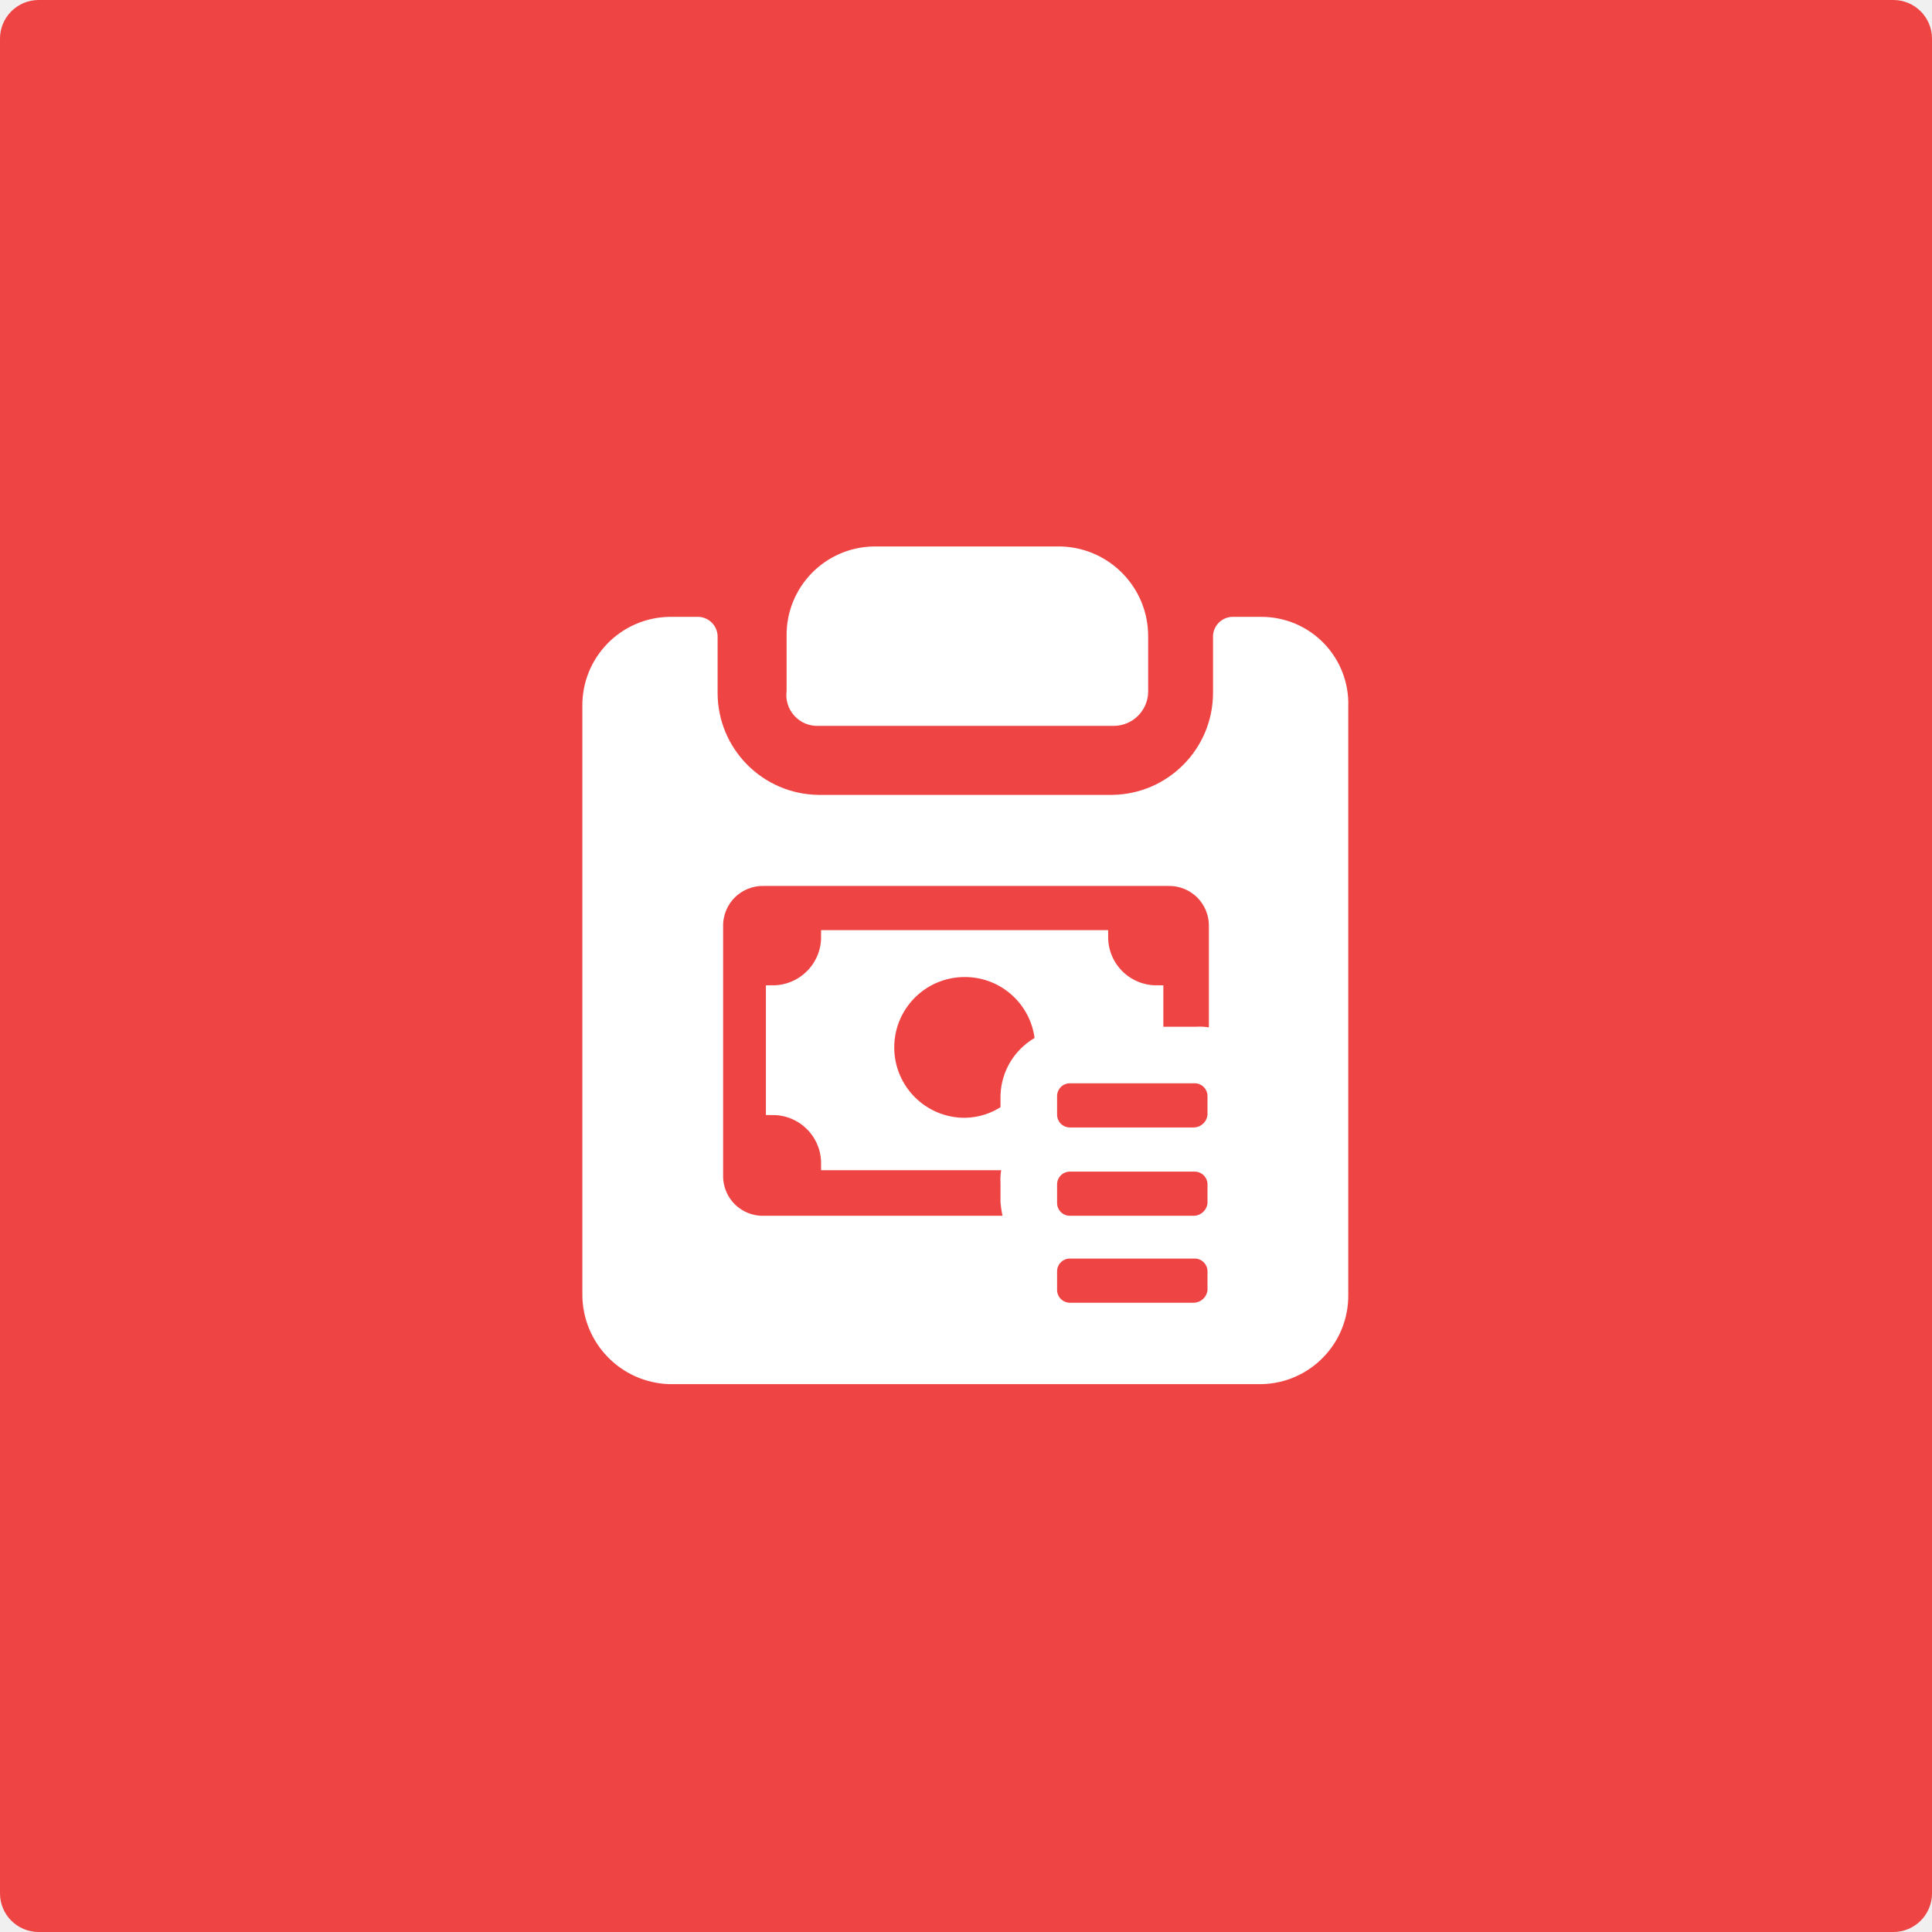
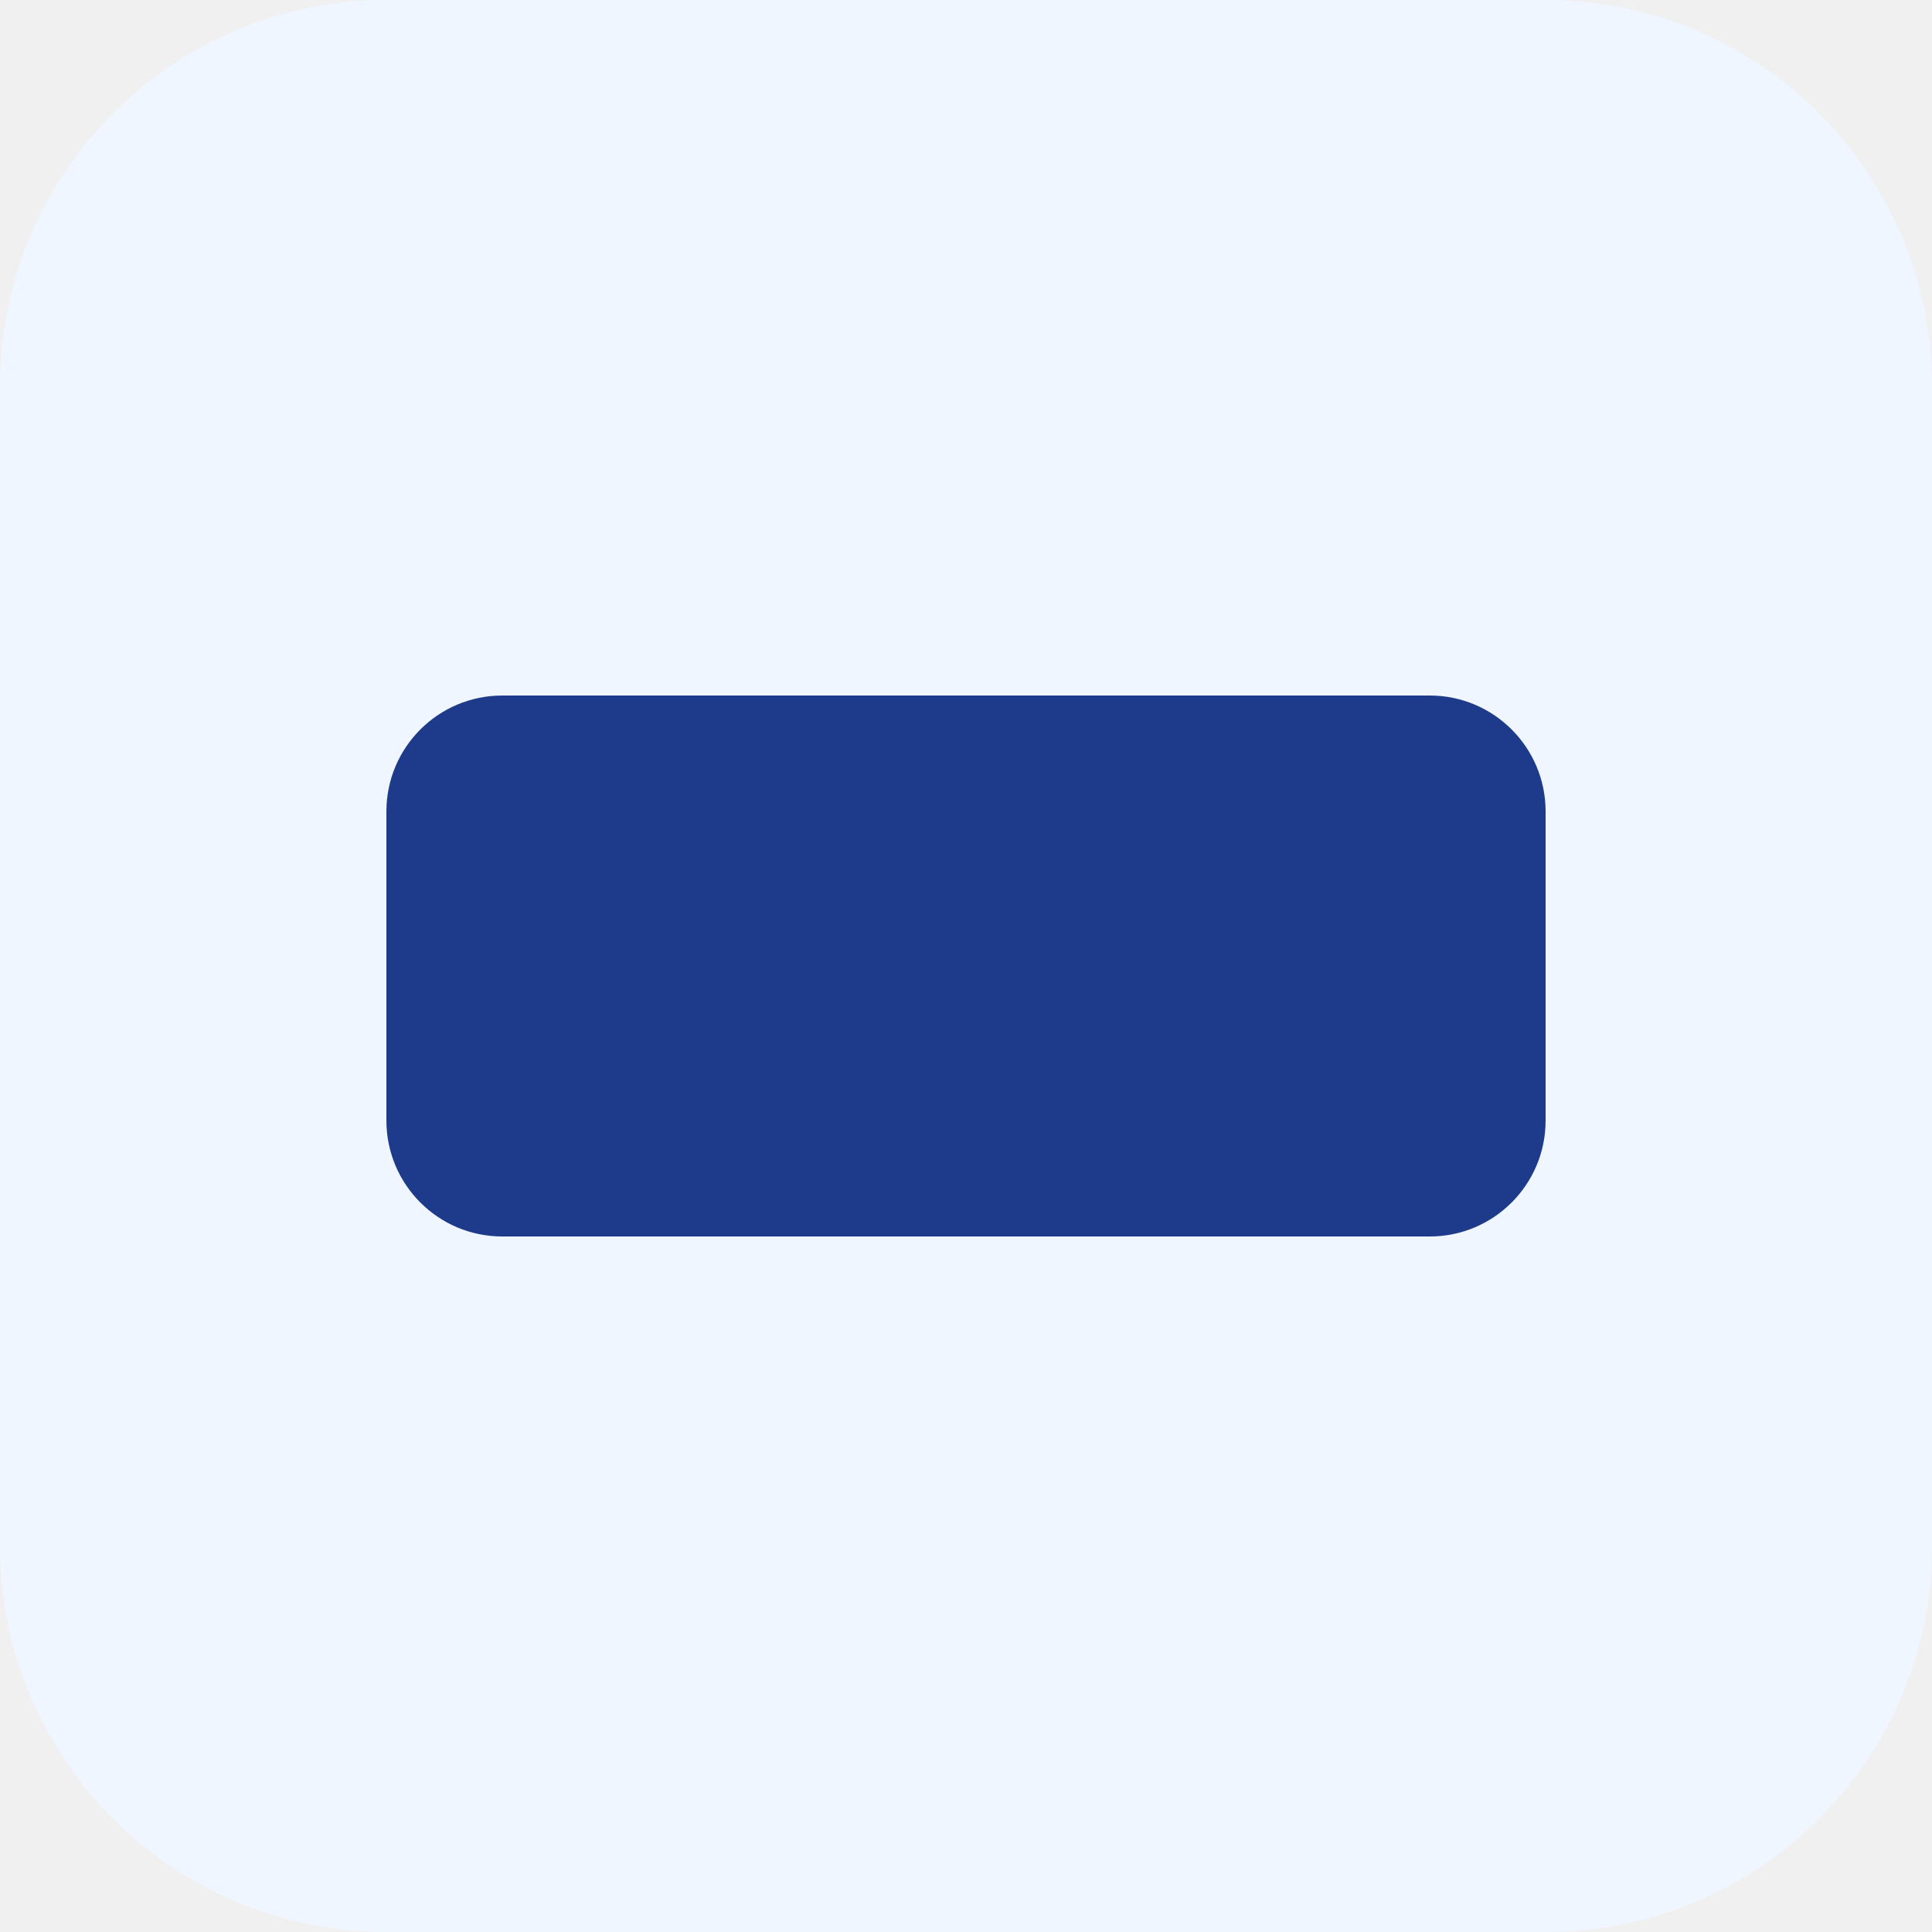
- <svg xmlns="http://www.w3.org/2000/svg" fill="#ffffff" viewBox="-20 -20 140.00 140.00" stroke="#ffffff">
-   <g id="SVGRepo_bgCarrier" stroke-width="0">
-     <rect x="-20" y="-20" width="140.00" height="140.00" rx="2.8" fill="#EF4444" strokewidth="0" />
-   </g>
-   <g id="SVGRepo_tracerCarrier" stroke-linecap="round" stroke-linejoin="round" />
-   <g id="SVGRepo_iconCarrier">
-     <path d="M39.3,32.1H60.7a2,2,0,0,0,2-2v-4a6,6,0,0,0-5.8-6H43.3a5.91,5.91,0,0,0-5.8,6v4A1.74,1.74,0,0,0,39.3,32.1Z" />
-     <path d="M71.4,25.2h-2a.94.94,0,0,0-1,1v4a7.9,7.9,0,0,1-7.8,7.9H39.3a7.9,7.9,0,0,1-7.8-7.9v-4a.94.94,0,0,0-1-1h-2a5.91,5.91,0,0,0-5.8,6V73.8a6,6,0,0,0,5.8,6H71.4a5.91,5.91,0,0,0,5.8-6V31.2A5.79,5.79,0,0,0,71.4,25.2ZM53,59.4h0v1.1a5.45,5.45,0,0,1-3.1,1,5.6,5.6,0,0,1,0-11.2,5.59,5.59,0,0,1,5.6,5.2A4.48,4.48,0,0,0,53,59.4ZM68,73.5a1.52,1.52,0,0,1-1.5,1.4h-9a1.43,1.43,0,0,1-1.4-1.4V72.1a1.43,1.43,0,0,1,1.4-1.4h9.1A1.43,1.43,0,0,1,68,72.1Zm0-6.3a1.52,1.52,0,0,1-1.5,1.4h-9a1.43,1.43,0,0,1-1.4-1.4V65.8a1.43,1.43,0,0,1,1.4-1.4h9.1A1.43,1.43,0,0,1,68,65.8Zm0-6.4a1.52,1.52,0,0,1-1.5,1.4h-9a1.43,1.43,0,0,1-1.4-1.4V59.4A1.43,1.43,0,0,1,57.5,58h9.1A1.43,1.43,0,0,1,68,59.4Zm.1-5.7a3.4,3.4,0,0,0-1.4-.2H63.8v-3a4,4,0,0,1-4-4H40a4,4,0,0,1-4,4v8.4a4,4,0,0,1,4,4H53.2a3.4,3.4,0,0,0-.2,1.4v1.4a6.64,6.64,0,0,0,.3,1.5h-18a3.37,3.37,0,0,1-3.4-3.4V47.1a3.37,3.37,0,0,1,3.4-3.4H64.7a3.37,3.37,0,0,1,3.4,3.4Z" />
+ <svg xmlns="http://www.w3.org/2000/svg" viewBox="0 0 50 50">
+   <rect width="50" height="50" rx="10" fill="#EFF6FF" />
+   <g fill="#1E3A8A">
+     <rect x="10" y="18" width="30" height="14" rx="3" />
+     <rect x="14" y="22" width="10" height="3" />
+     <circle cx="34" cy="25" r="2" />
  </g>
</svg>
